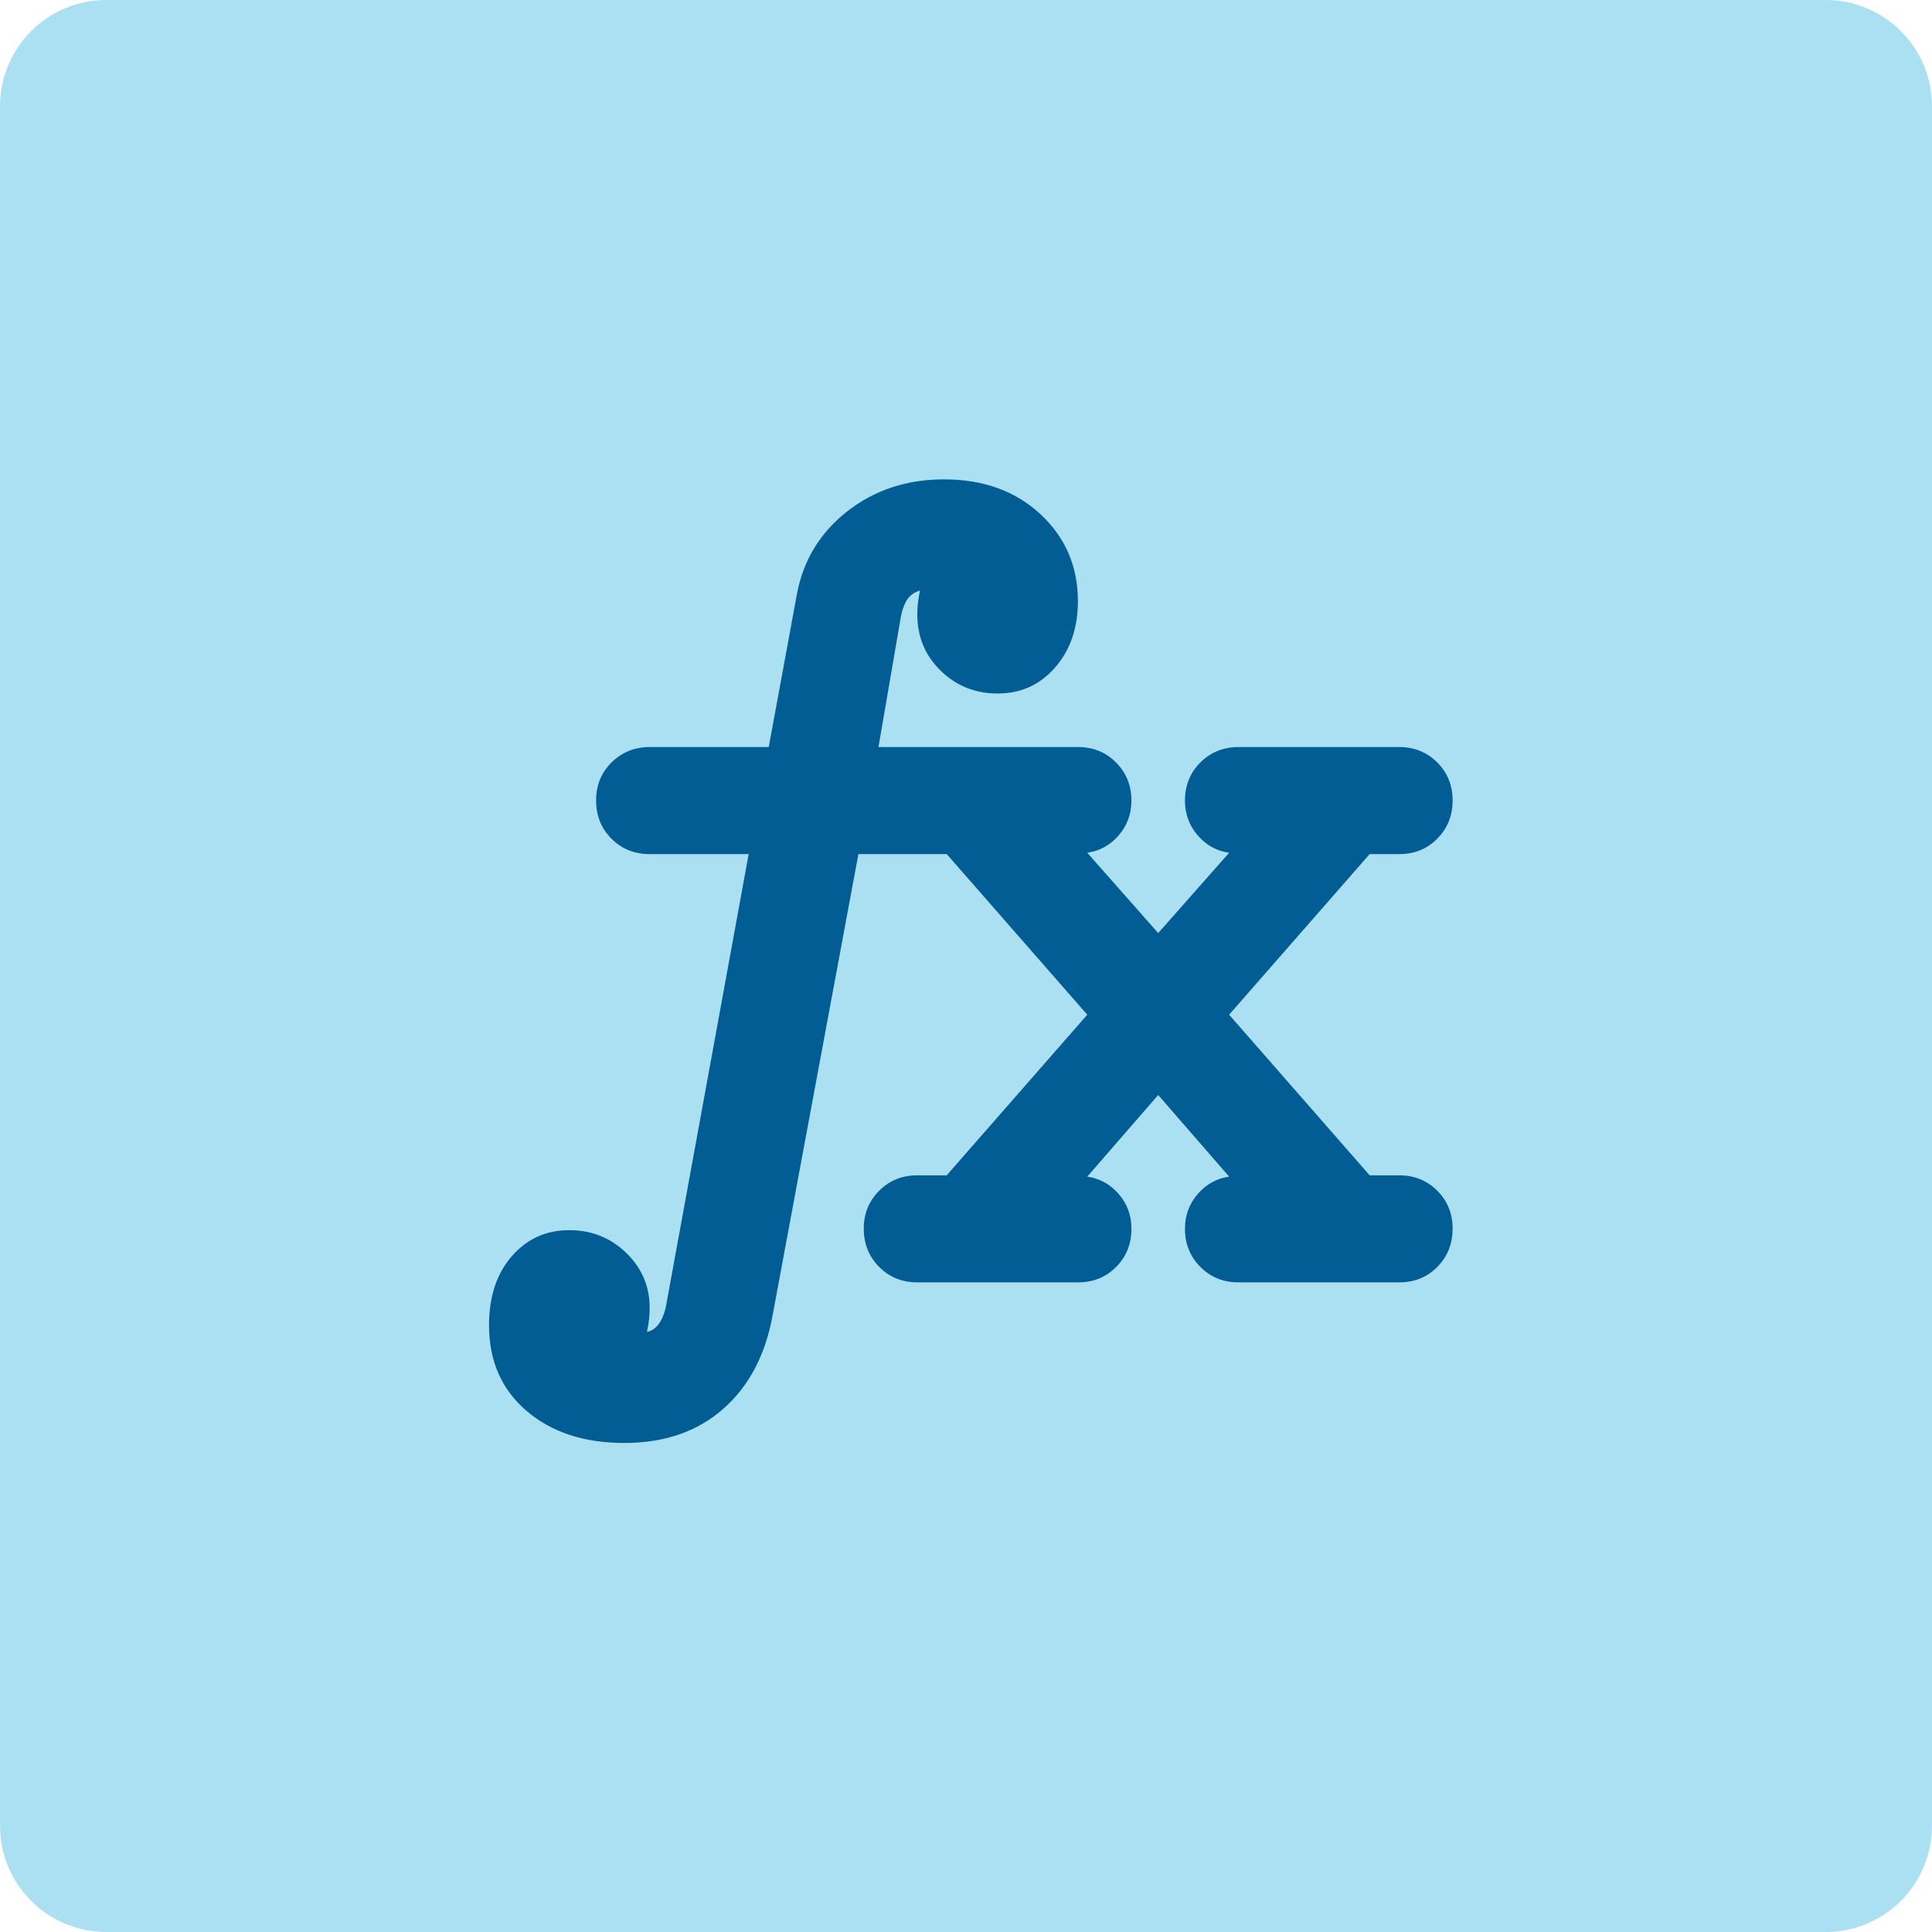
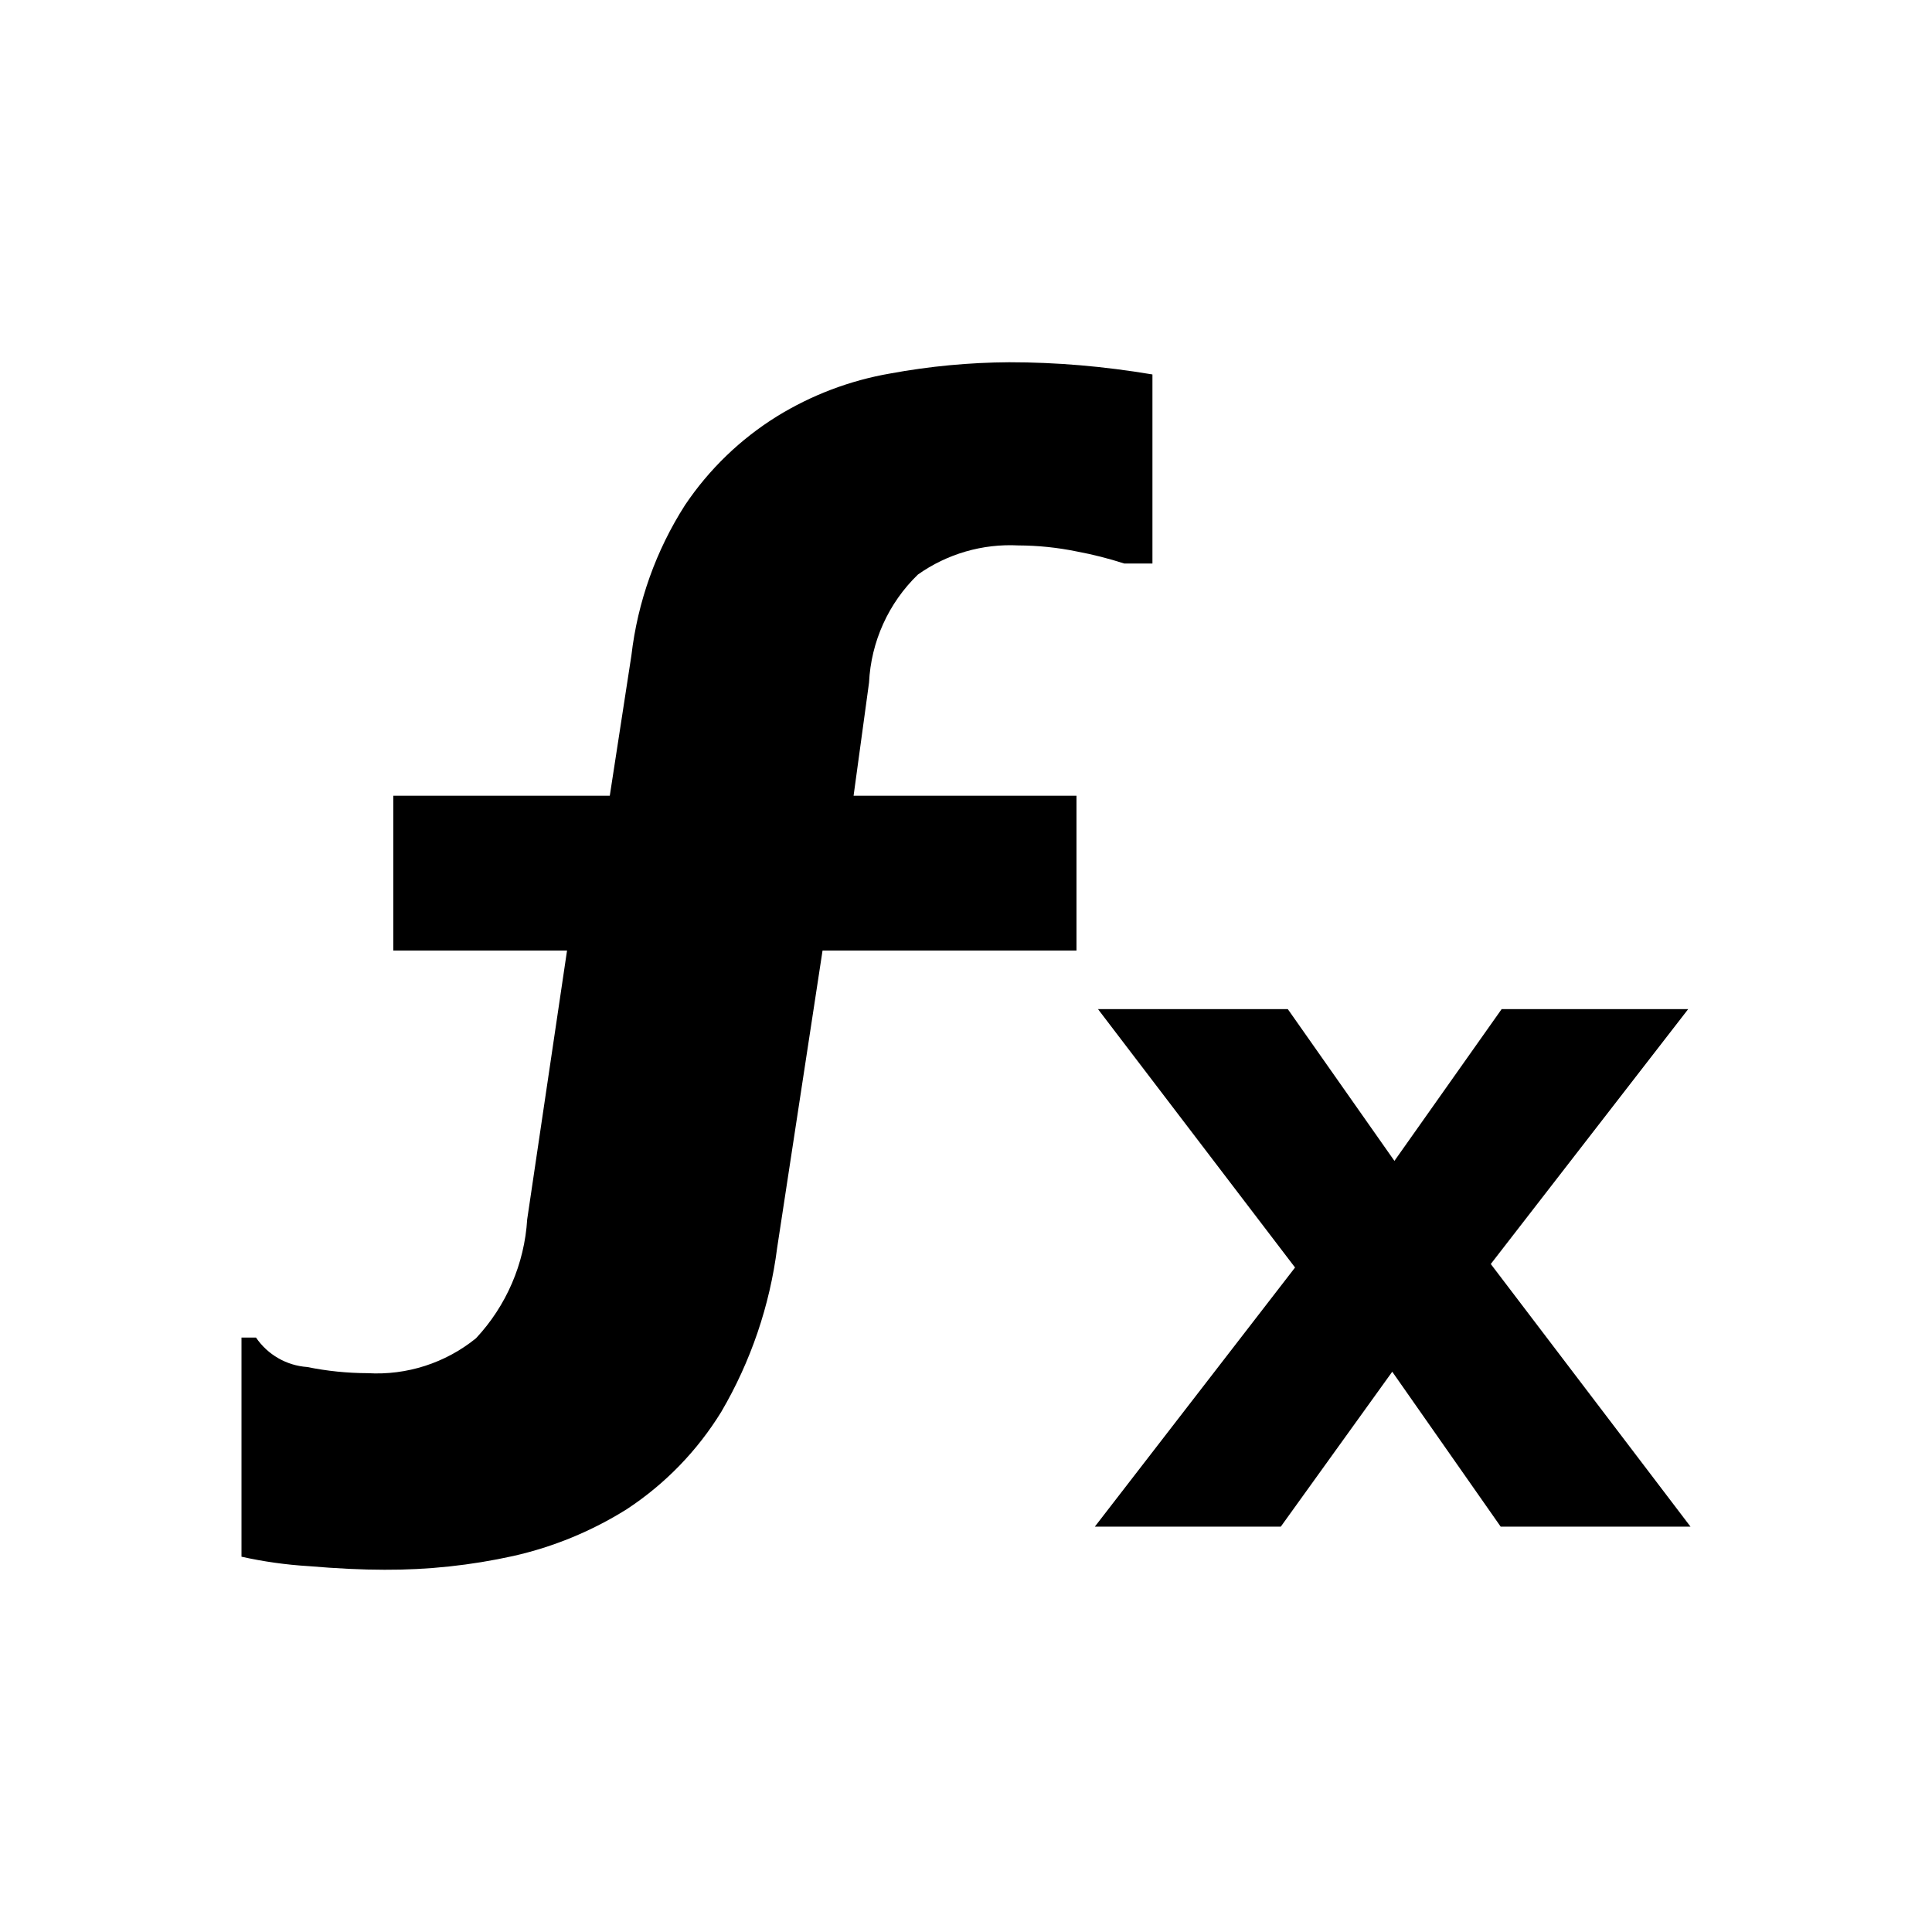
- <svg xmlns="http://www.w3.org/2000/svg" width="200" height="200" viewBox="0 0 200 200" fill="none">
-   <rect width="200" height="200" rx="11" fill="#ABE0F3" />
-   <path d="M64.618 149.375C60.462 149.375 57.09 148.267 54.504 146.05C51.918 143.833 50.625 140.878 50.625 137.183C50.625 134.228 51.41 131.849 52.98 130.046C54.55 128.243 56.536 127.343 58.938 127.347C61.247 127.347 63.21 128.132 64.828 129.702C66.447 131.272 67.254 133.166 67.25 135.382C67.25 135.844 67.228 136.26 67.183 136.629C67.139 136.999 67.069 137.414 66.973 137.876C67.435 137.784 67.828 137.529 68.153 137.111C68.478 136.694 68.731 136.117 68.912 135.382L77.502 88.417H67.25C65.68 88.417 64.365 87.886 63.304 86.826C62.244 85.766 61.712 84.449 61.708 82.875C61.705 81.301 62.237 79.986 63.304 78.929C64.372 77.873 65.687 77.341 67.25 77.333H79.58L82.49 61.54C83.136 58.03 84.869 55.167 87.688 52.95C90.507 50.733 93.854 49.625 97.729 49.625C101.793 49.625 105.118 50.826 107.704 53.227C110.29 55.629 111.583 58.63 111.583 62.232C111.583 65.003 110.798 67.29 109.228 69.093C107.658 70.896 105.672 71.795 103.271 71.792C100.962 71.792 99 71.007 97.386 69.436C95.771 67.866 94.962 65.927 94.958 63.618C94.958 63.156 94.982 62.74 95.03 62.371C95.078 62.001 95.147 61.586 95.236 61.124C94.681 61.309 94.266 61.586 93.989 61.955C93.712 62.325 93.481 62.879 93.296 63.618L90.941 77.333H111.583C113.154 77.333 114.469 77.865 115.529 78.929C116.589 79.993 117.121 81.309 117.125 82.875C117.125 84.26 116.685 85.461 115.806 86.477C114.927 87.493 113.843 88.093 112.553 88.278L119.896 96.591L127.239 88.278C125.946 88.093 124.861 87.493 123.986 86.477C123.11 85.461 122.67 84.26 122.667 82.875C122.667 81.305 123.199 79.99 124.263 78.929C125.327 77.869 126.642 77.337 128.208 77.333H144.833C146.404 77.333 147.721 77.865 148.785 78.929C149.849 79.993 150.379 81.309 150.375 82.875C150.371 84.441 149.839 85.758 148.779 86.826C147.719 87.894 146.404 88.424 144.833 88.417H141.785L127.239 105.042L141.785 121.667H144.833C146.404 121.667 147.721 122.199 148.785 123.263C149.849 124.327 150.379 125.642 150.375 127.208C150.371 128.775 149.839 130.092 148.779 131.16C147.719 132.227 146.404 132.757 144.833 132.75H128.208C126.638 132.75 125.323 132.218 124.263 131.154C123.202 130.09 122.67 128.775 122.667 127.208C122.667 125.823 123.106 124.622 123.986 123.606C124.865 122.59 125.949 121.99 127.239 121.805L119.896 113.354L112.553 121.805C113.846 121.99 114.932 122.59 115.812 123.606C116.691 124.622 117.129 125.823 117.125 127.208C117.125 128.778 116.595 130.096 115.535 131.16C114.474 132.224 113.157 132.754 111.583 132.75H94.958C93.388 132.75 92.073 132.218 91.013 131.154C89.952 130.09 89.42 128.775 89.417 127.208C89.413 125.642 89.945 124.327 91.013 123.263C92.08 122.199 93.396 121.667 94.958 121.667H98.006L112.553 105.042L98.006 88.417H88.862L79.996 136.075C79.257 140.231 77.548 143.488 74.87 145.845C72.191 148.202 68.774 149.379 64.618 149.375Z" fill="#015D94" />
+ <svg xmlns="http://www.w3.org/2000/svg" fill="#000000" height="200px" width="200px" id="Layer_1" data-name="Layer 1" viewBox="0 0 16 16">
+   <g id="SVGRepo_bgCarrier" stroke-width="0" />
+   <g id="SVGRepo_tracerCarrier" stroke-linecap="round" stroke-linejoin="round" />
+   <g id="SVGRepo_iconCarrier">
+     <path class="cls-1" d="M14,12.643H12.428L11.53,11.36l-.923,1.283H9.067l1.658-2.146L9.093,8.357h1.572l.883,1.257.888-1.257h1.545L12.346,10.468ZM9.544,4.667h-.233a3.141,3.141,0,0,0-.394-.1A2.455,2.455,0,0,0,8.434,4.517a1.321,1.321,0,0,0-.832.241,1.334,1.334,0,0,0-.405.895l-.128.937H8.915V7.872H6.812l-.376,2.462a3.578,3.578,0,0,1-.462,1.357,2.583,2.583,0,0,1-.784.808,3.015,3.015,0,0,1-.939.387A4.823,4.823,0,0,1,3.184,13q-.275,0-.629-.03A3.529,3.529,0,0,1,2,12.892v-1.815h.12a.56.56,0,0,0,.424.244,2.538,2.538,0,0,0,.5.051,1.304,1.304,0,0,0,.898-.289,1.584,1.584,0,0,0,.424-.985l.33-2.226H3.257V6.59H5.05l.179-1.162a2.942,2.942,0,0,1,.444-1.245,2.516,2.516,0,0,1,.76-.734,2.643,2.643,0,0,1,.94-.356A5.611,5.611,0,0,1,8.357,3q.294,0,.588.025.294.025.599.076Z" />
+   </g>
</svg>
